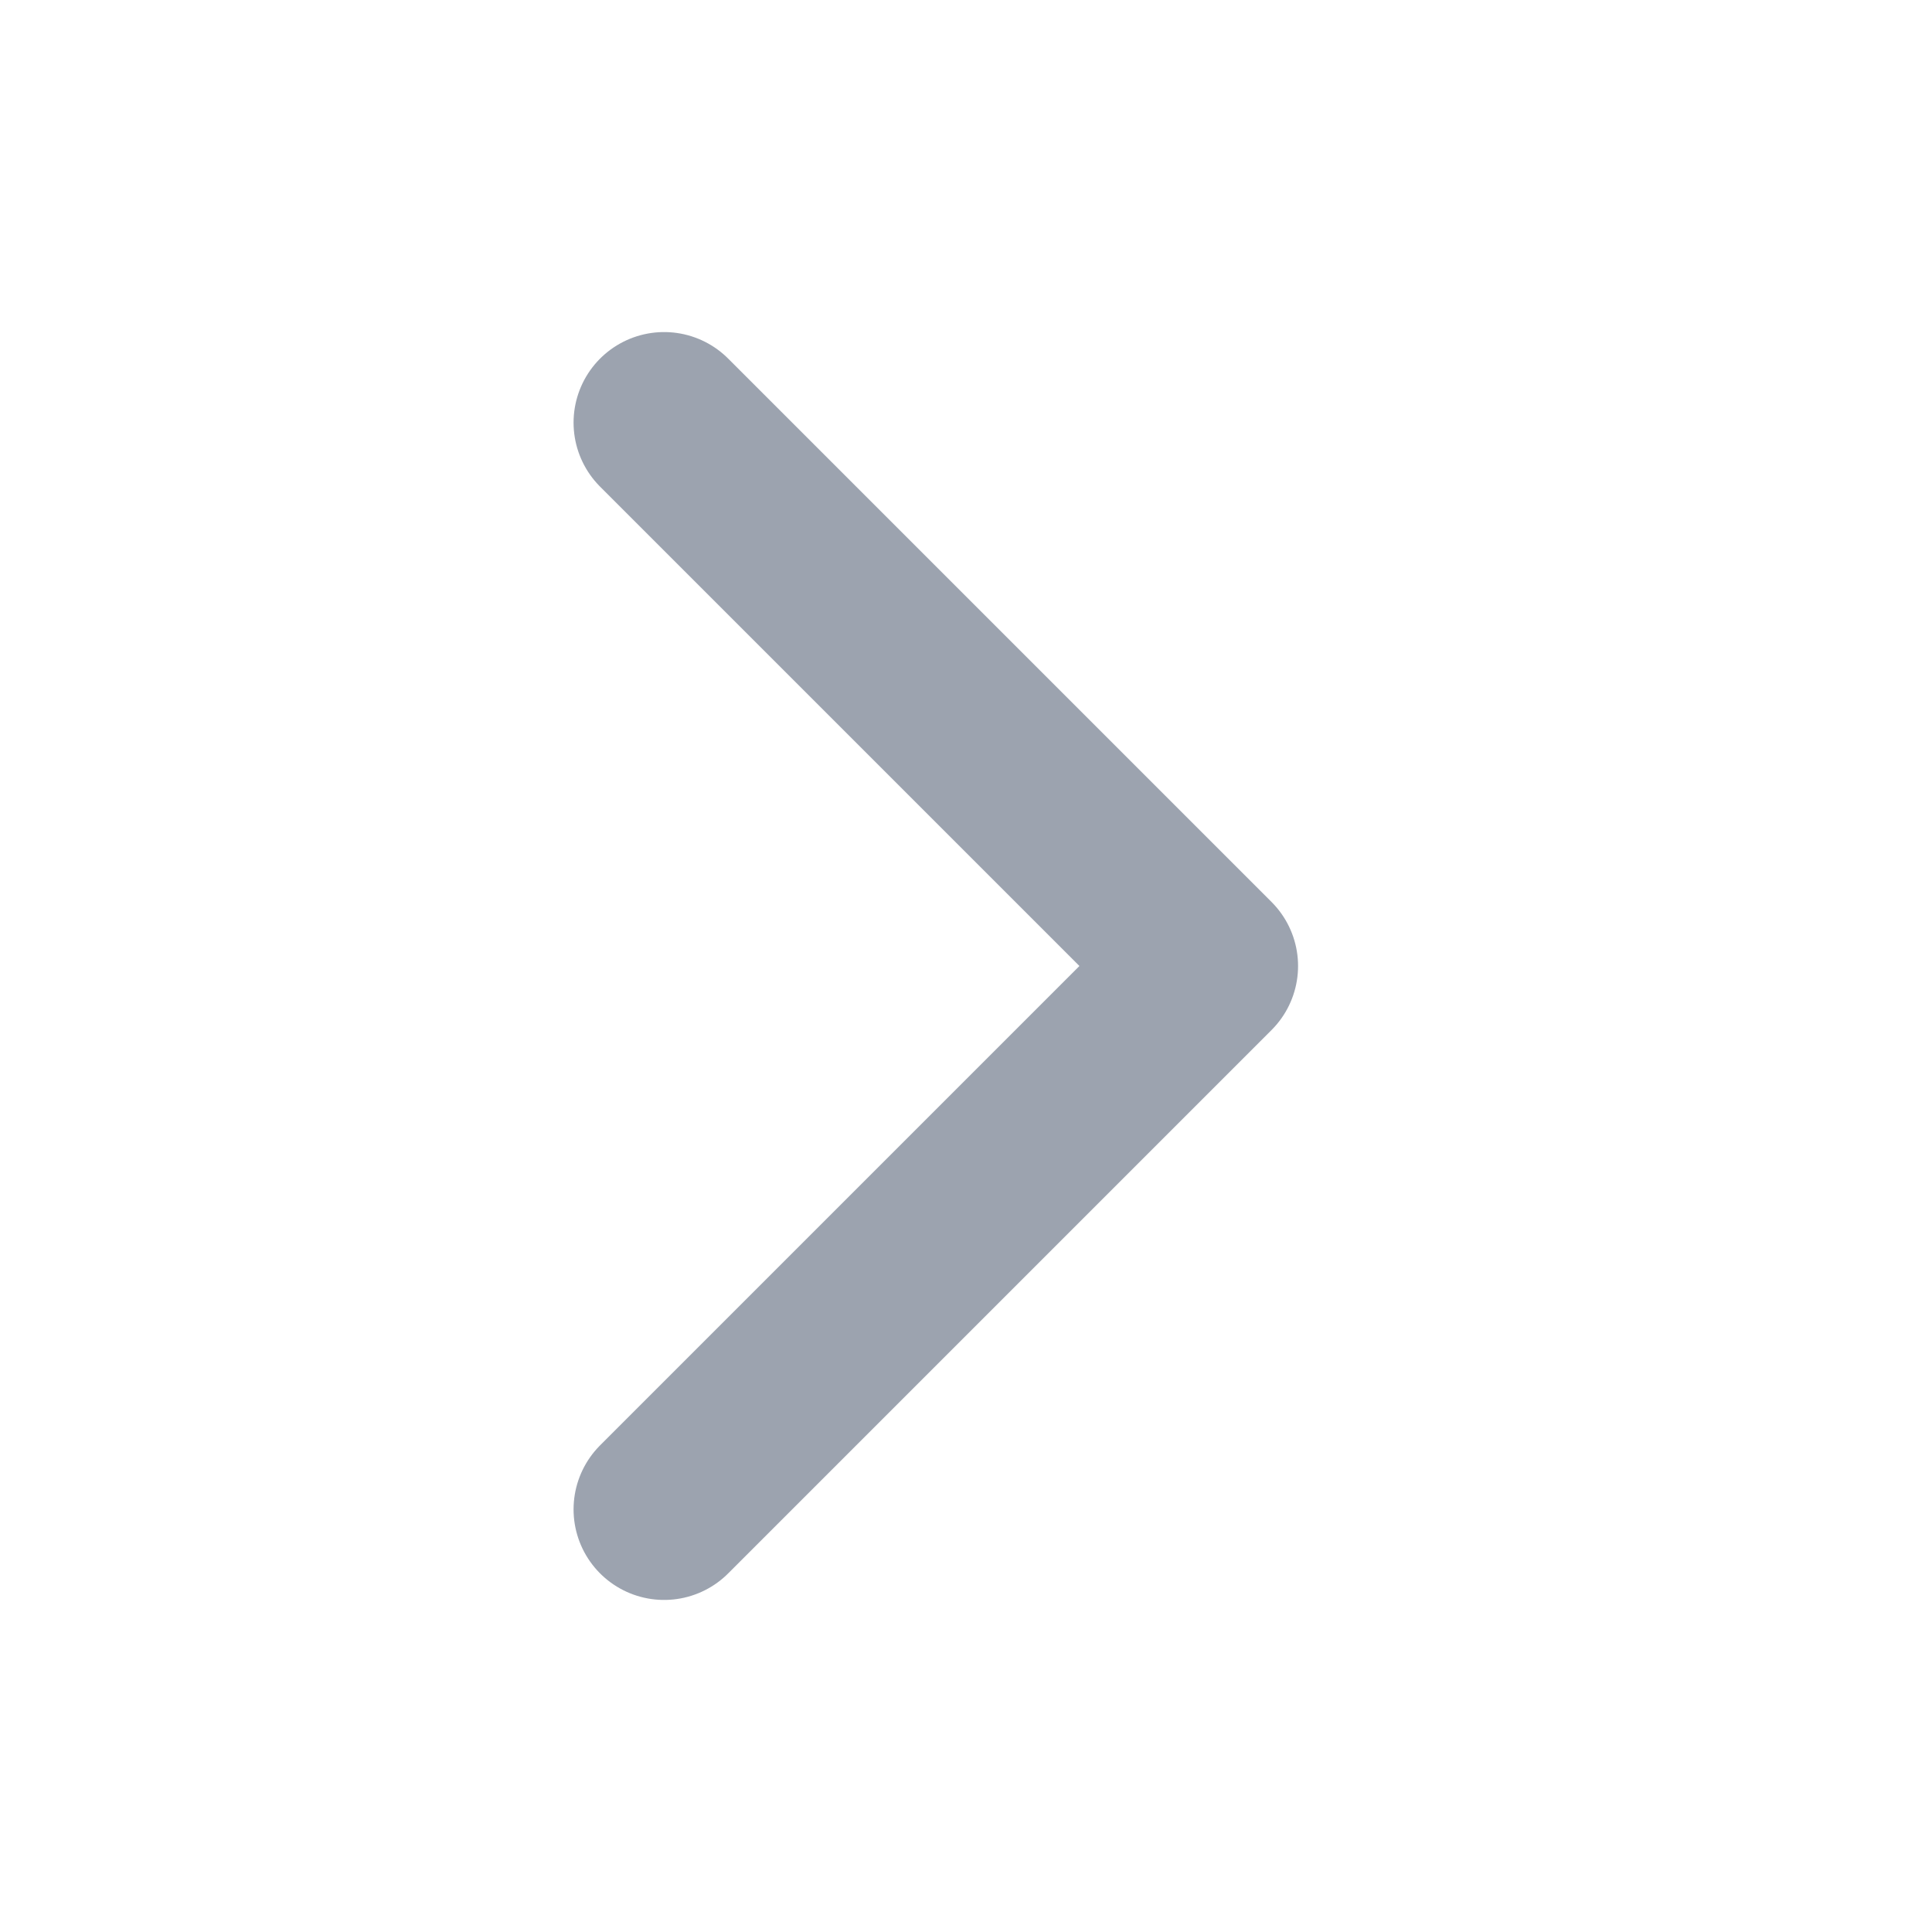
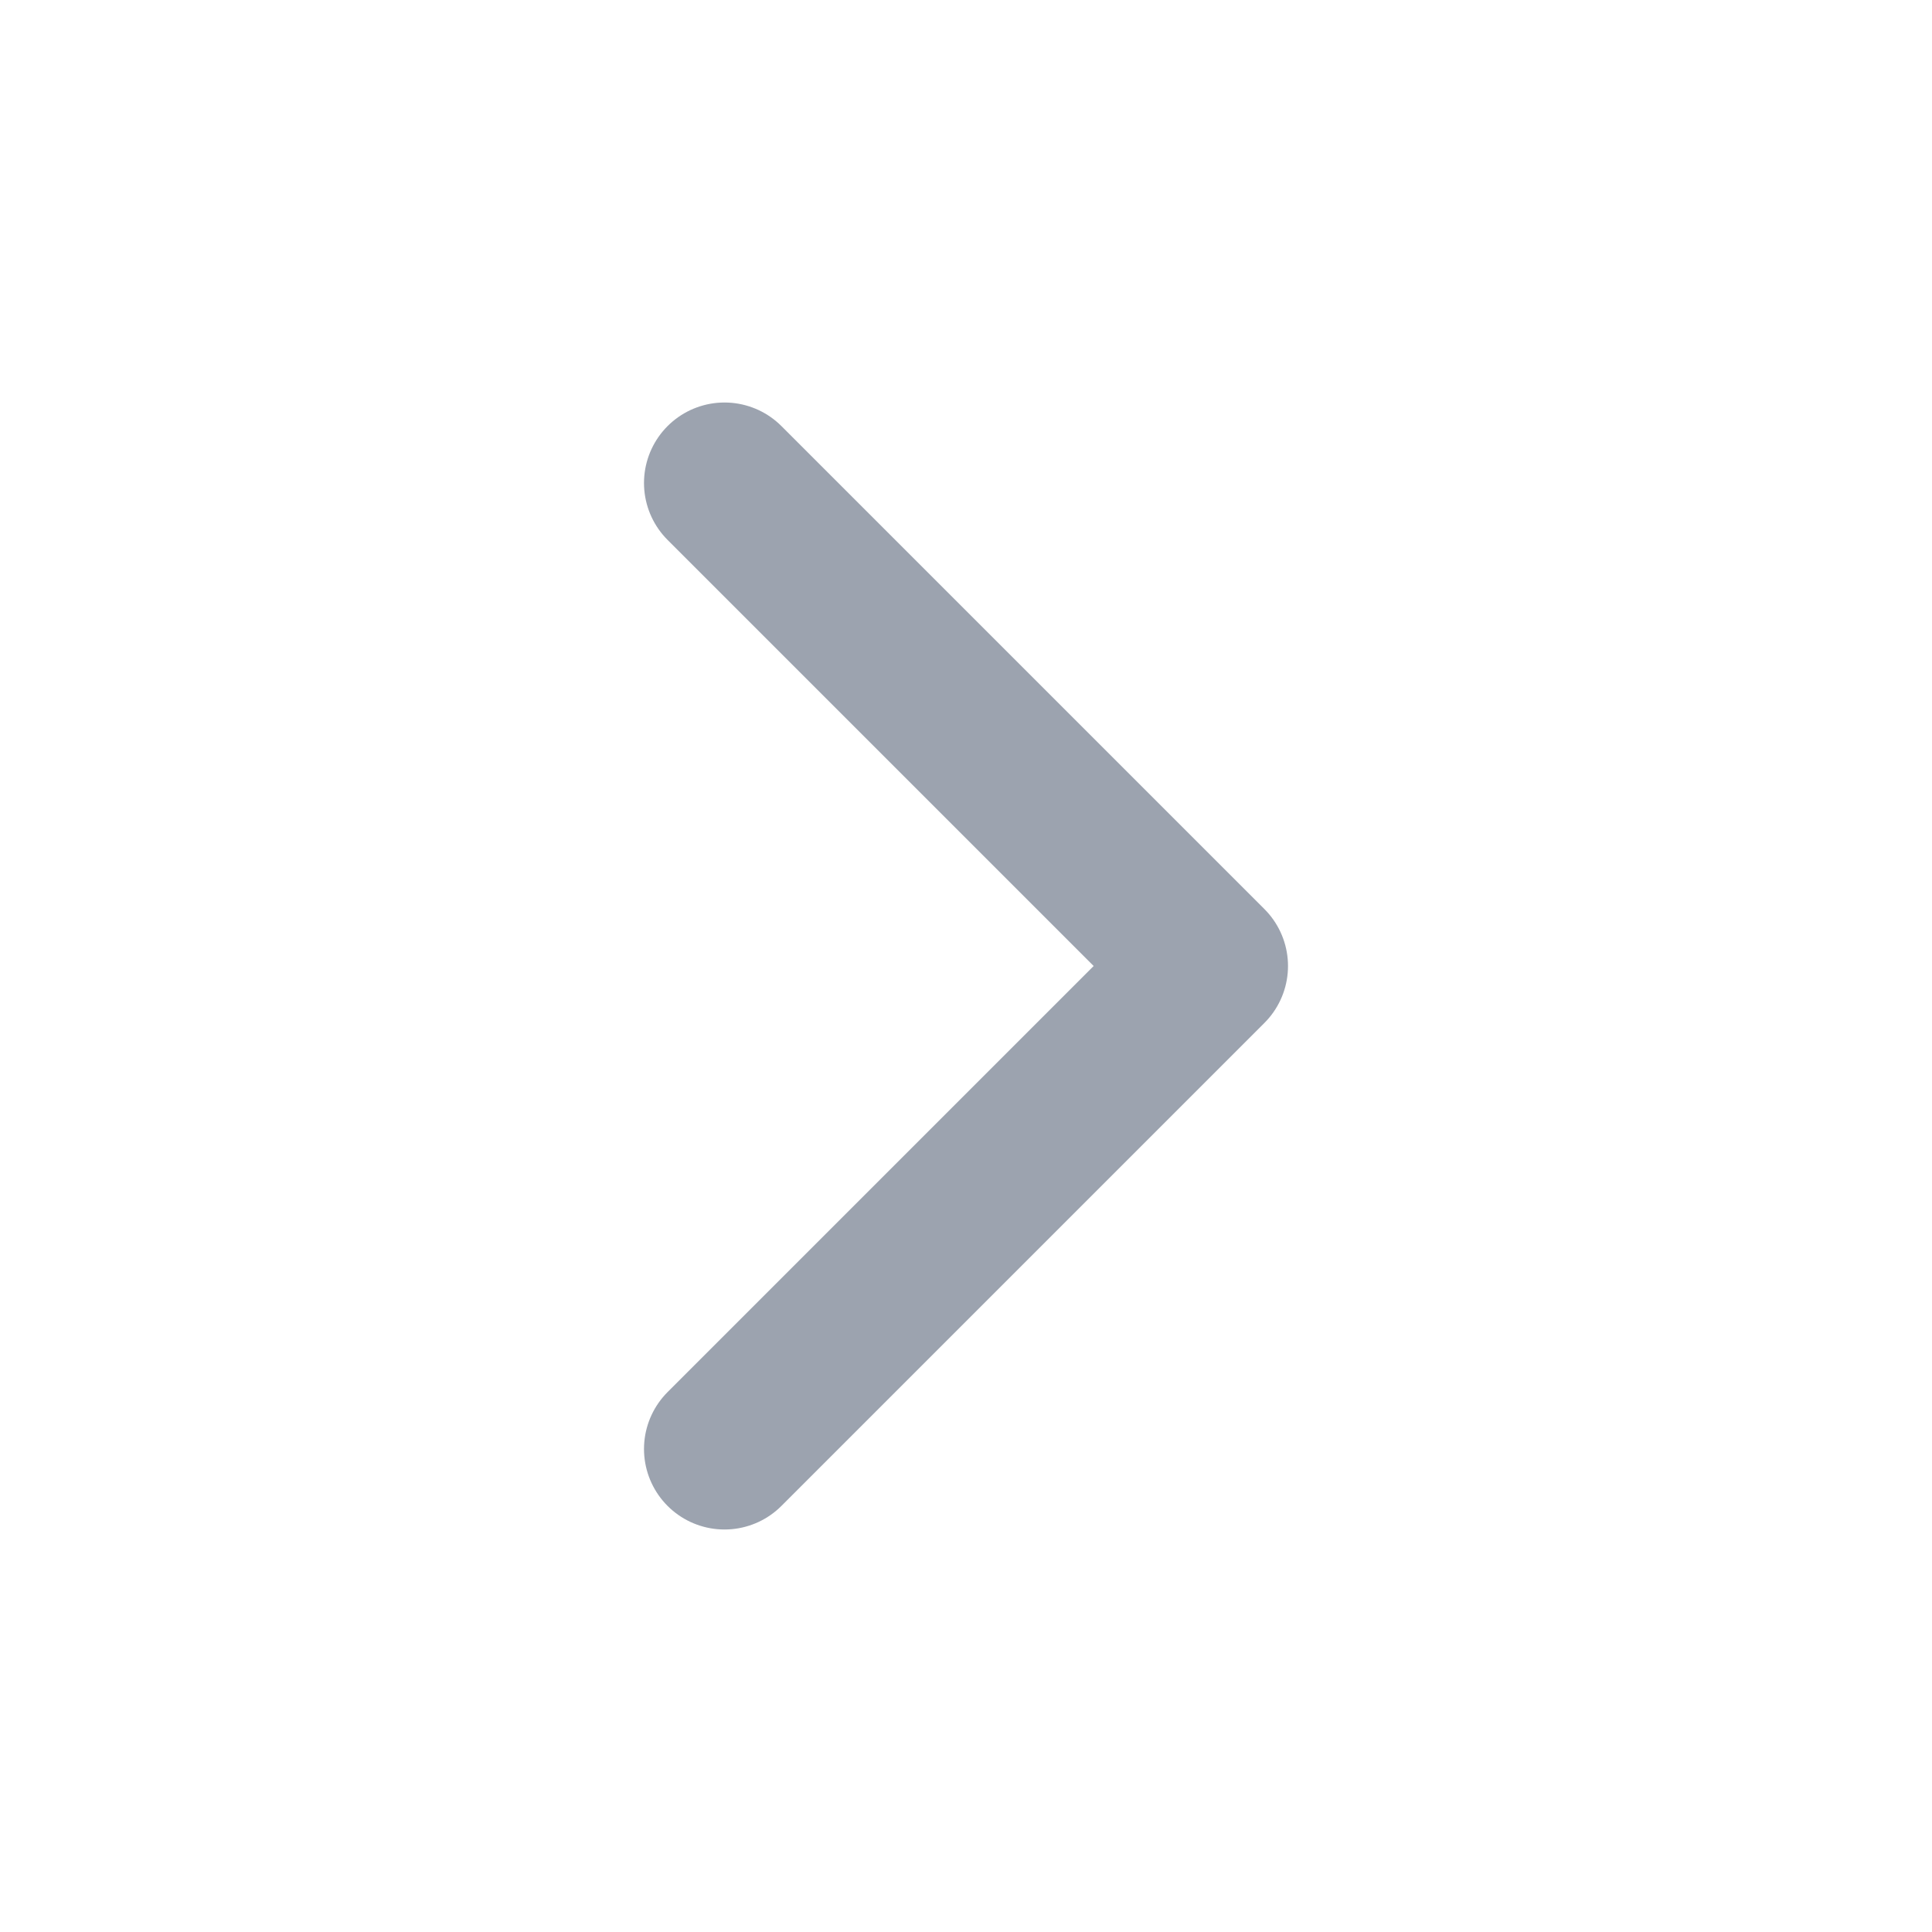
- <svg xmlns="http://www.w3.org/2000/svg" preserveAspectRatio="none" overflow="visible" style="display: block;" width="16" height="16" viewBox="0 0 16 16" fill="none">
-   <path d="M5.5 3.5L10 8L5.5 12.5" stroke="#9CA3AF" stroke-width="1.5" stroke-linecap="round" stroke-linejoin="round" />
+ <svg xmlns="http://www.w3.org/2000/svg" class="lucide lucide-chevron-right" width="24" height="24" viewBox="0 0 24 24" fill="none" stroke="#9CA3AF" stroke-width="2" stroke-linecap="round" stroke-linejoin="round">
+   <path d="m9 18 6-6-6-6" />
</svg>
